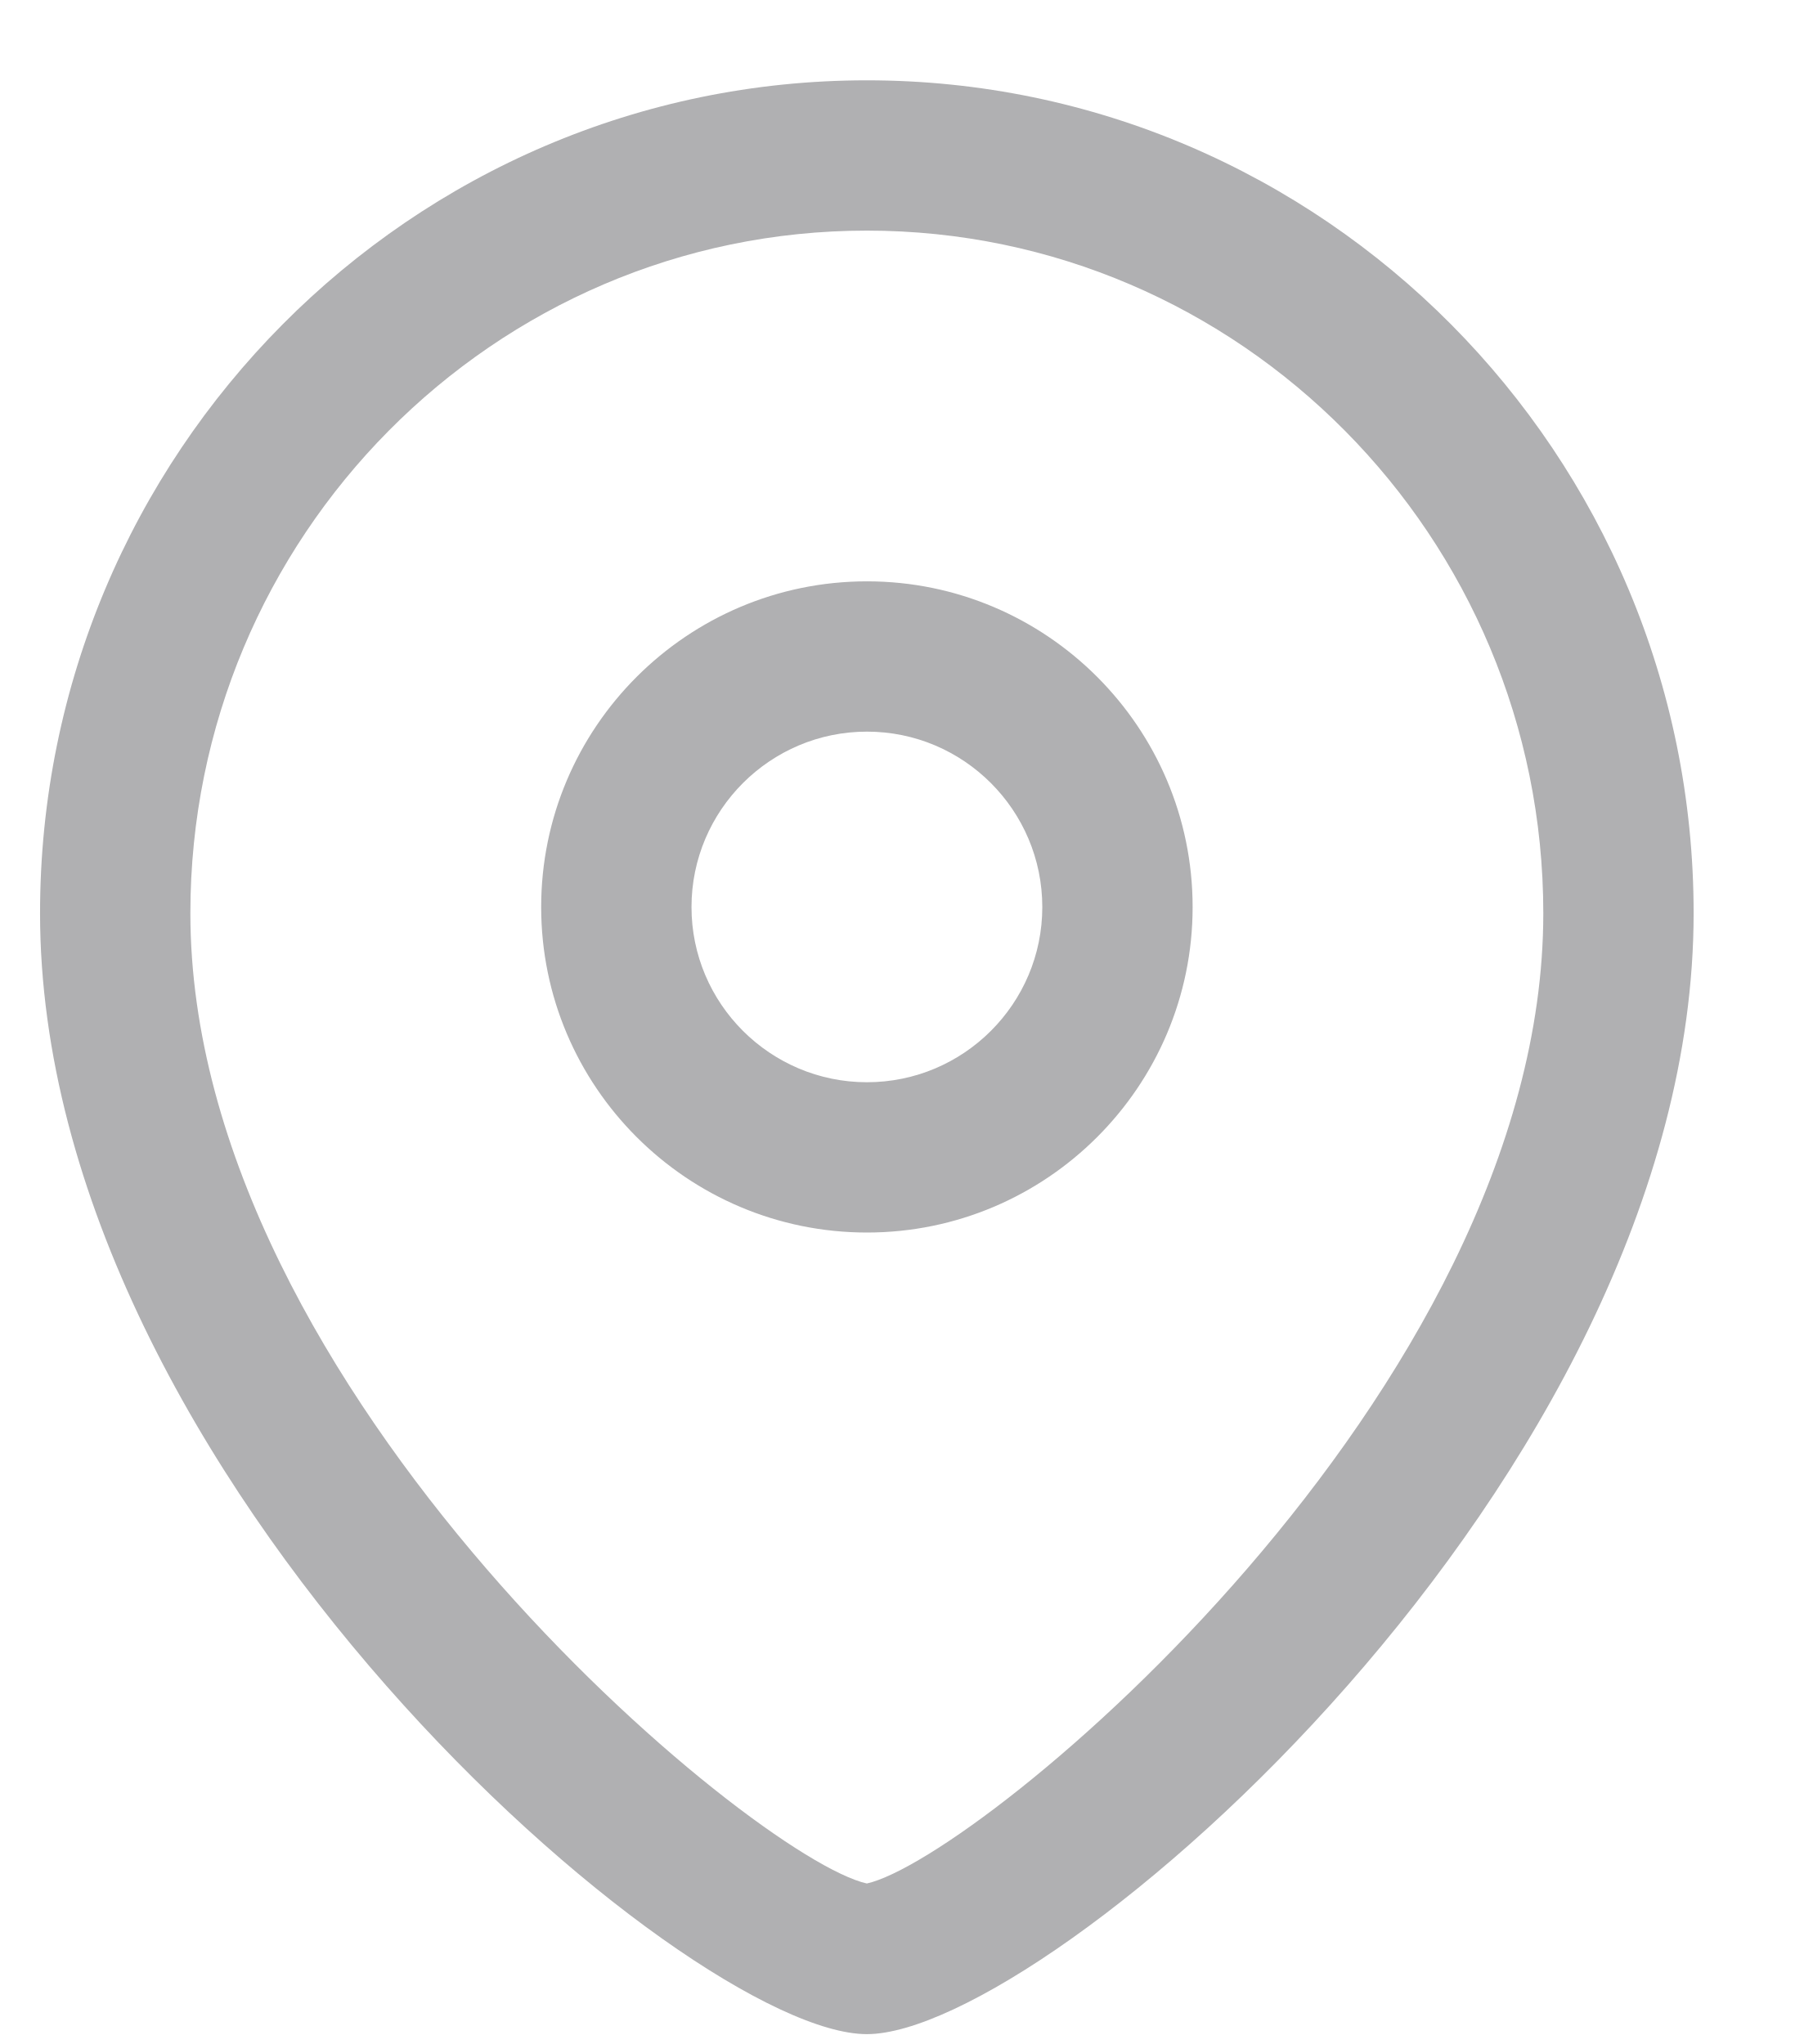
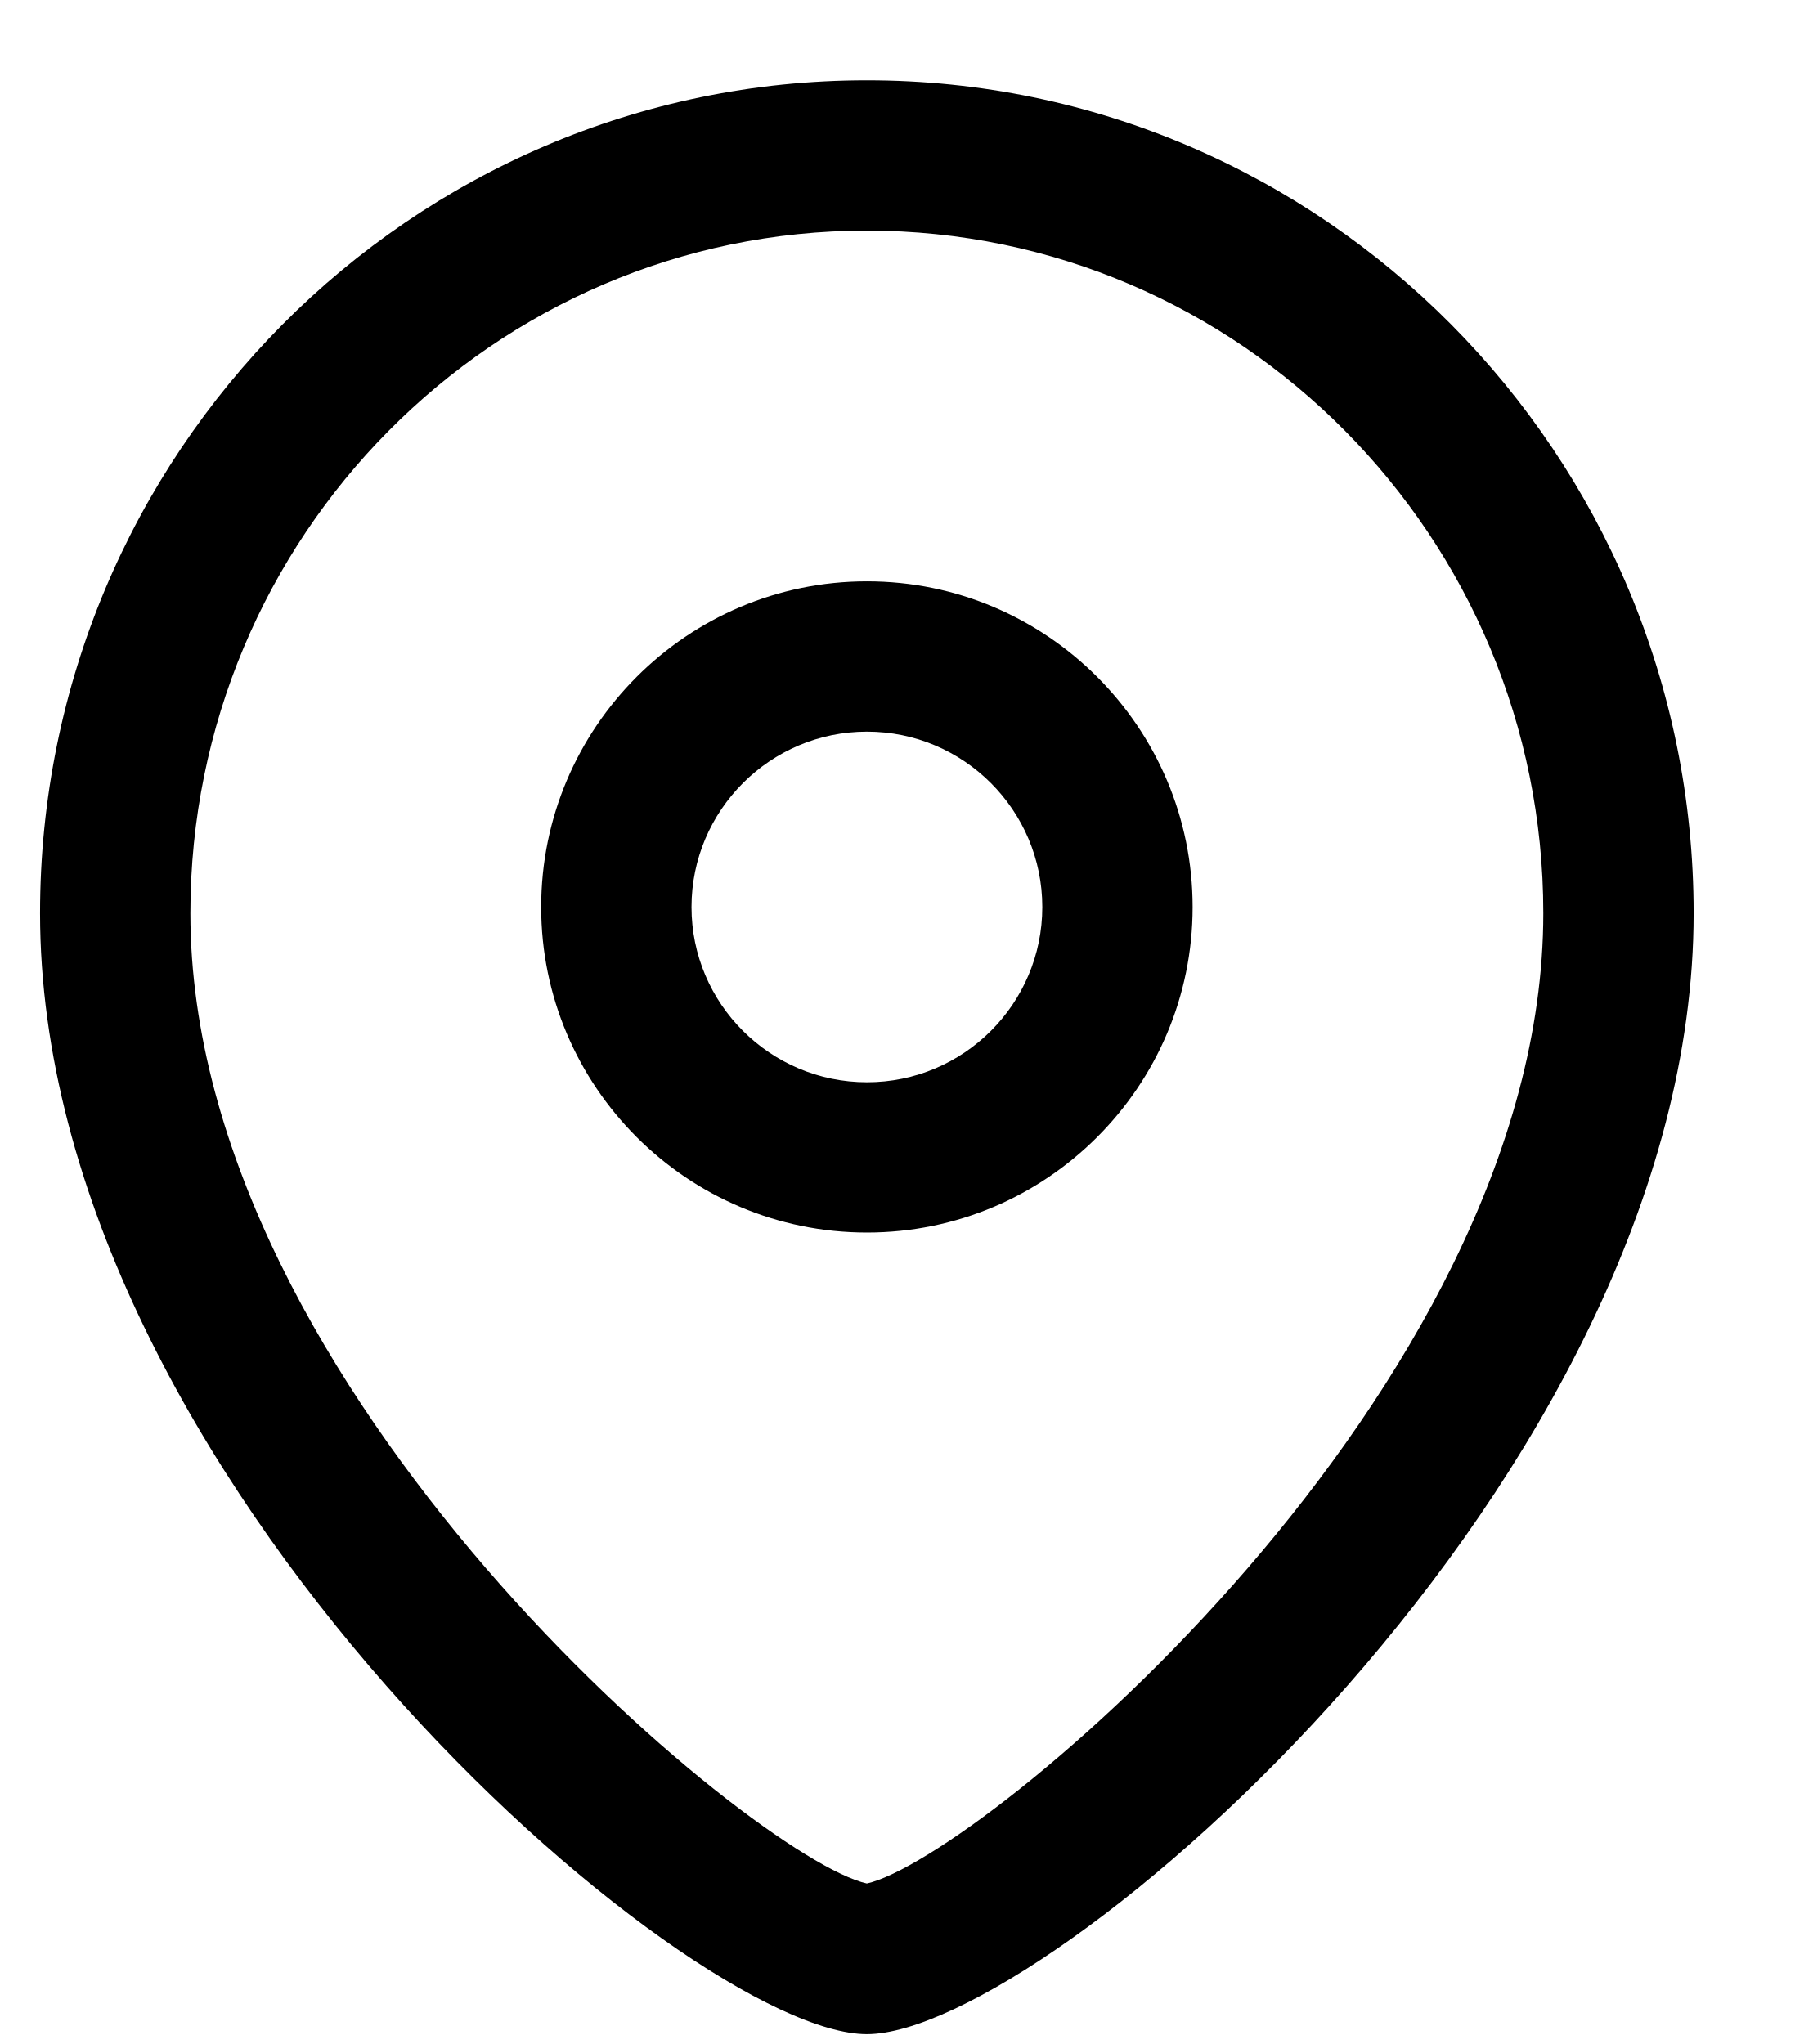
<svg xmlns="http://www.w3.org/2000/svg" width="15" height="17" viewBox="0 0 15 17" fill="none">
-   <path fill-rule="evenodd" clip-rule="evenodd" d="M7.208 0.668C10.999 0.668 14.083 3.775 14.083 7.595C14.083 12.291 8.703 16.918 7.208 16.918C5.713 16.918 0.333 12.291 0.333 7.595C0.333 3.775 3.417 0.668 7.208 0.668ZM7.208 1.918C4.106 1.918 1.583 4.465 1.583 7.595C1.583 11.578 6.27 15.458 7.208 15.665C8.146 15.457 12.833 11.577 12.833 7.595C12.833 4.465 10.31 1.918 7.208 1.918ZM7.209 4.835C8.702 4.835 9.917 6.05 9.917 7.544C9.917 9.037 8.702 10.251 7.209 10.251C5.715 10.251 4.5 9.037 4.5 7.544C4.5 6.05 5.715 4.835 7.209 4.835ZM7.209 6.085C6.405 6.085 5.75 6.739 5.75 7.544C5.75 8.348 6.405 9.001 7.209 9.001C8.013 9.001 8.667 8.348 8.667 7.544C8.667 6.739 8.013 6.085 7.209 6.085Z" fill="#B0B0B2" />
+   <path fill-rule="evenodd" clip-rule="evenodd" d="M7.208 0.668C10.999 0.668 14.083 3.775 14.083 7.595C14.083 12.291 8.703 16.918 7.208 16.918C5.713 16.918 0.333 12.291 0.333 7.595C0.333 3.775 3.417 0.668 7.208 0.668ZM7.208 1.918C4.106 1.918 1.583 4.465 1.583 7.595C1.583 11.578 6.27 15.458 7.208 15.665C8.146 15.457 12.833 11.577 12.833 7.595C12.833 4.465 10.31 1.918 7.208 1.918ZM7.209 4.835C8.702 4.835 9.917 6.05 9.917 7.544C9.917 9.037 8.702 10.251 7.209 10.251C5.715 10.251 4.5 9.037 4.5 7.544C4.5 6.05 5.715 4.835 7.209 4.835ZM7.209 6.085C6.405 6.085 5.75 6.739 5.75 7.544C5.75 8.348 6.405 9.001 7.209 9.001C8.013 9.001 8.667 8.348 8.667 7.544C8.667 6.739 8.013 6.085 7.209 6.085Z" fill="currentColor" />
</svg>
